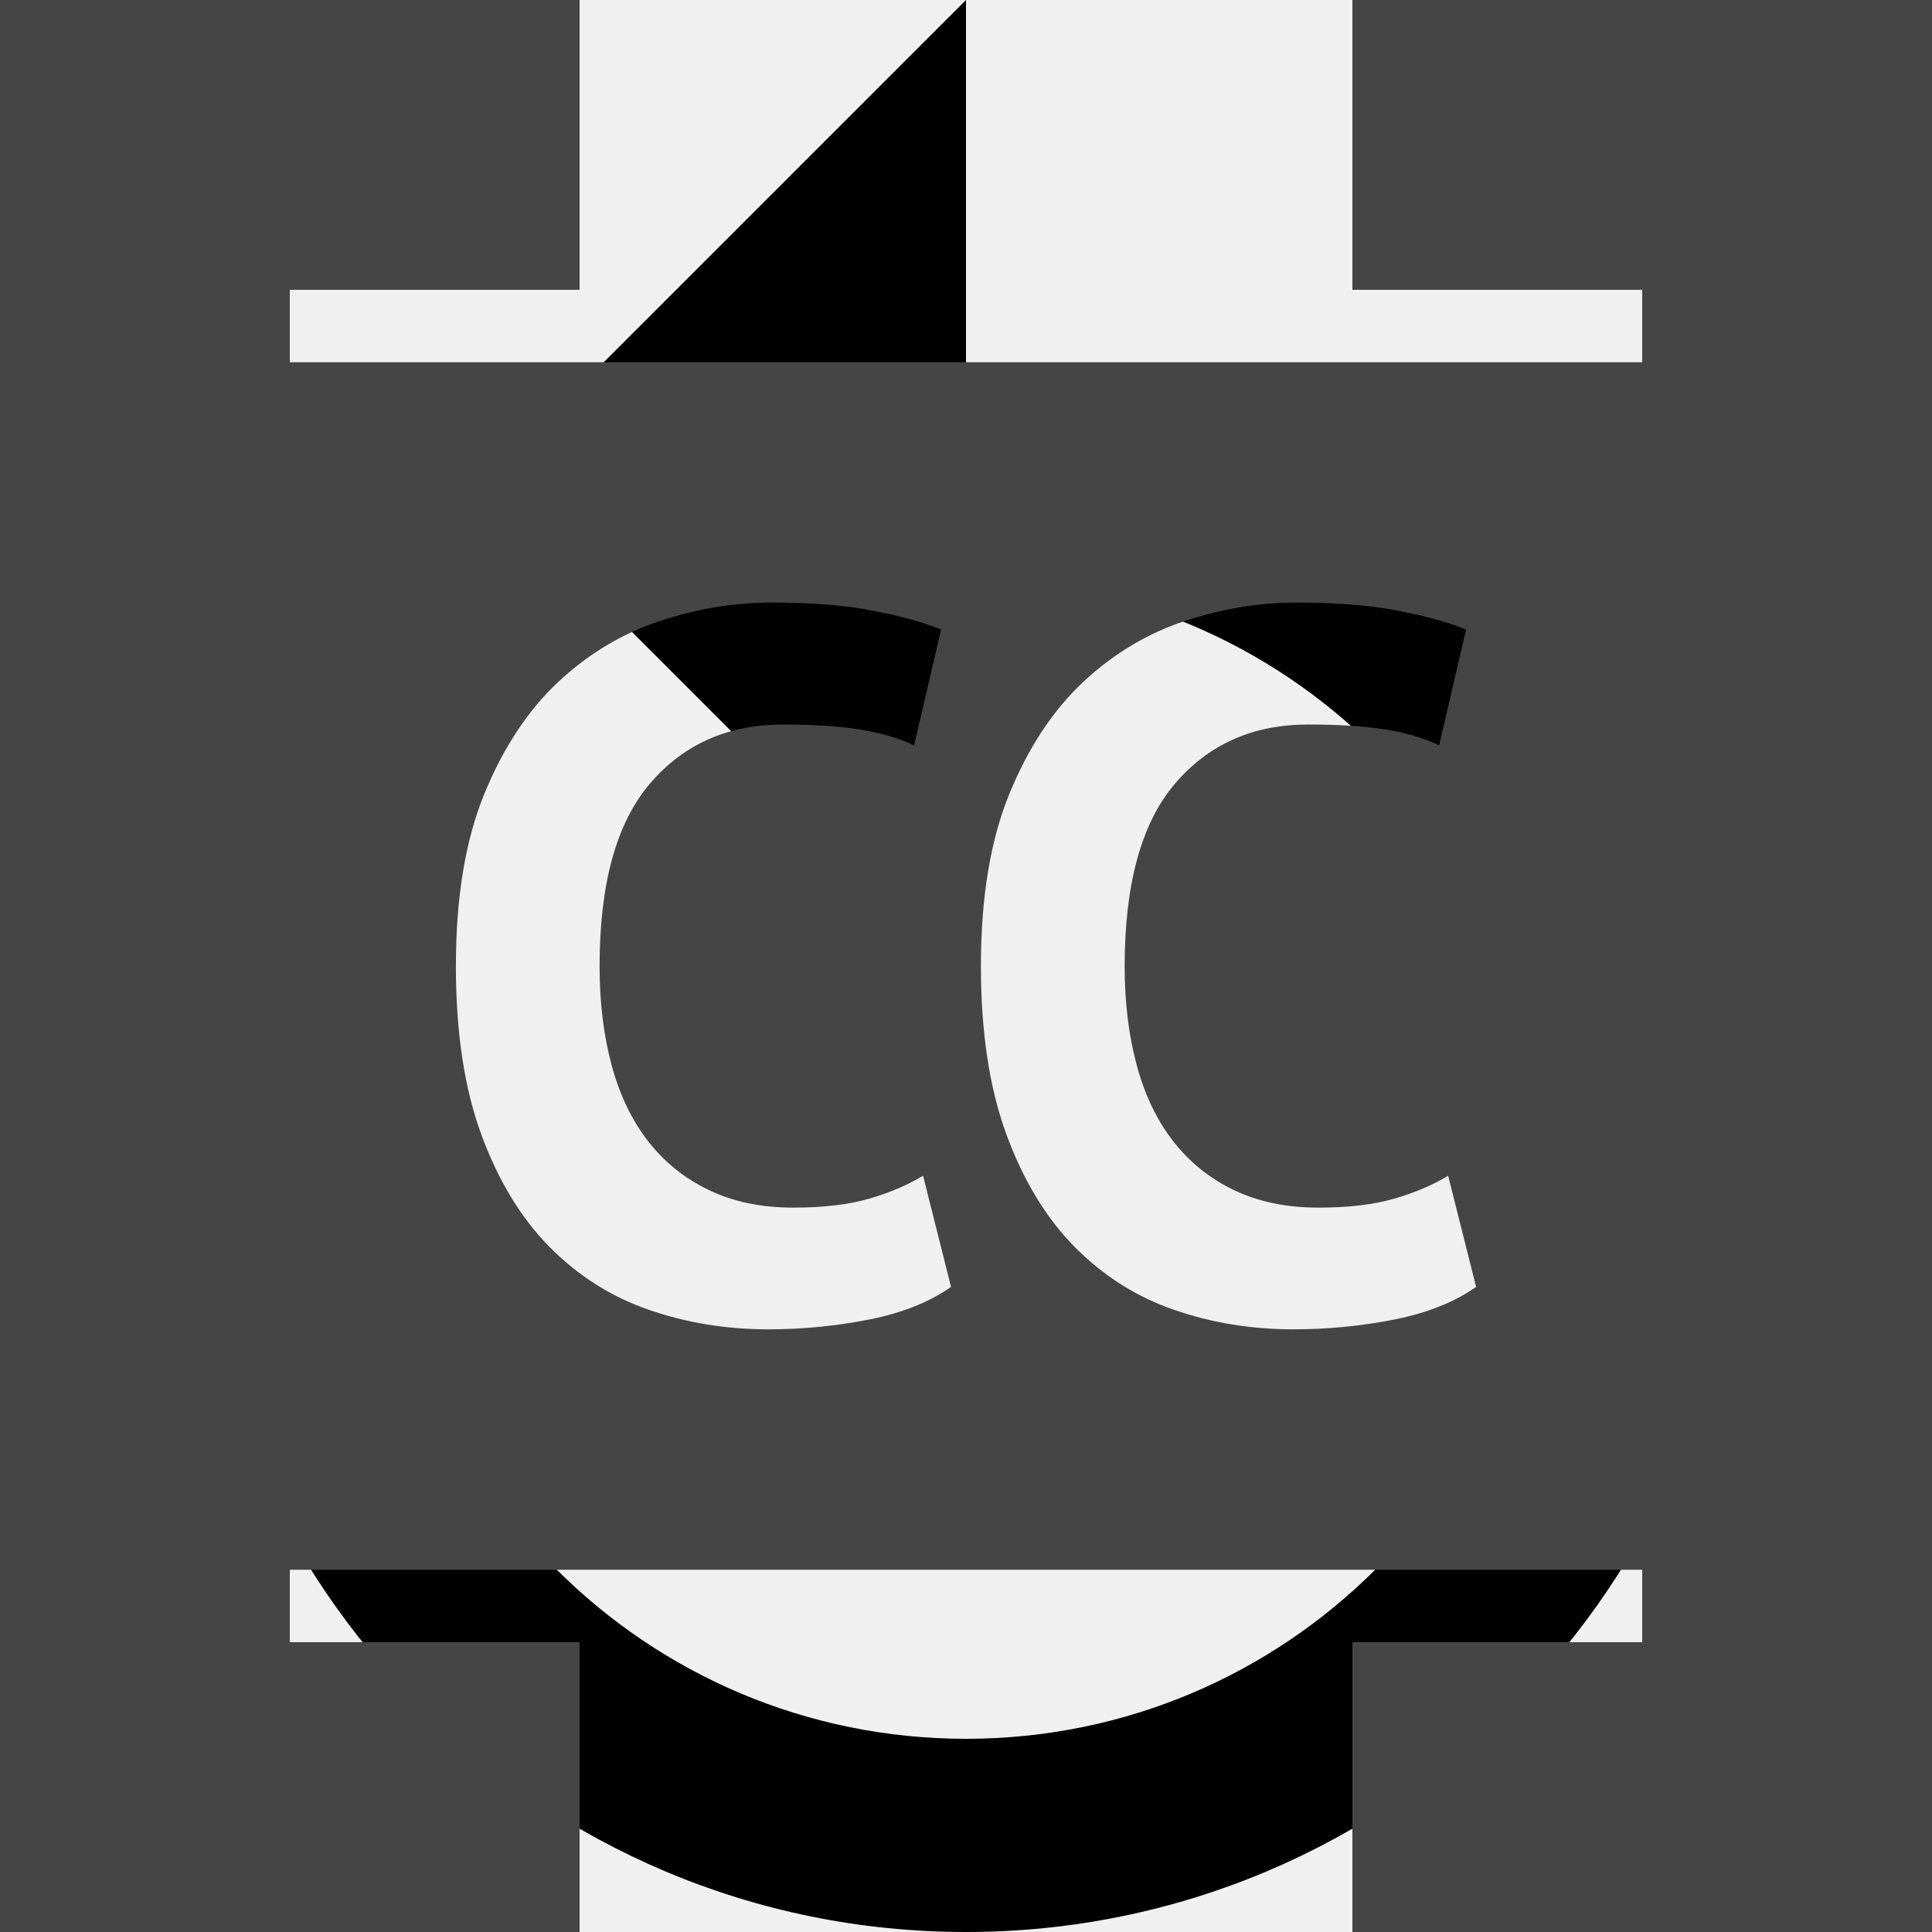
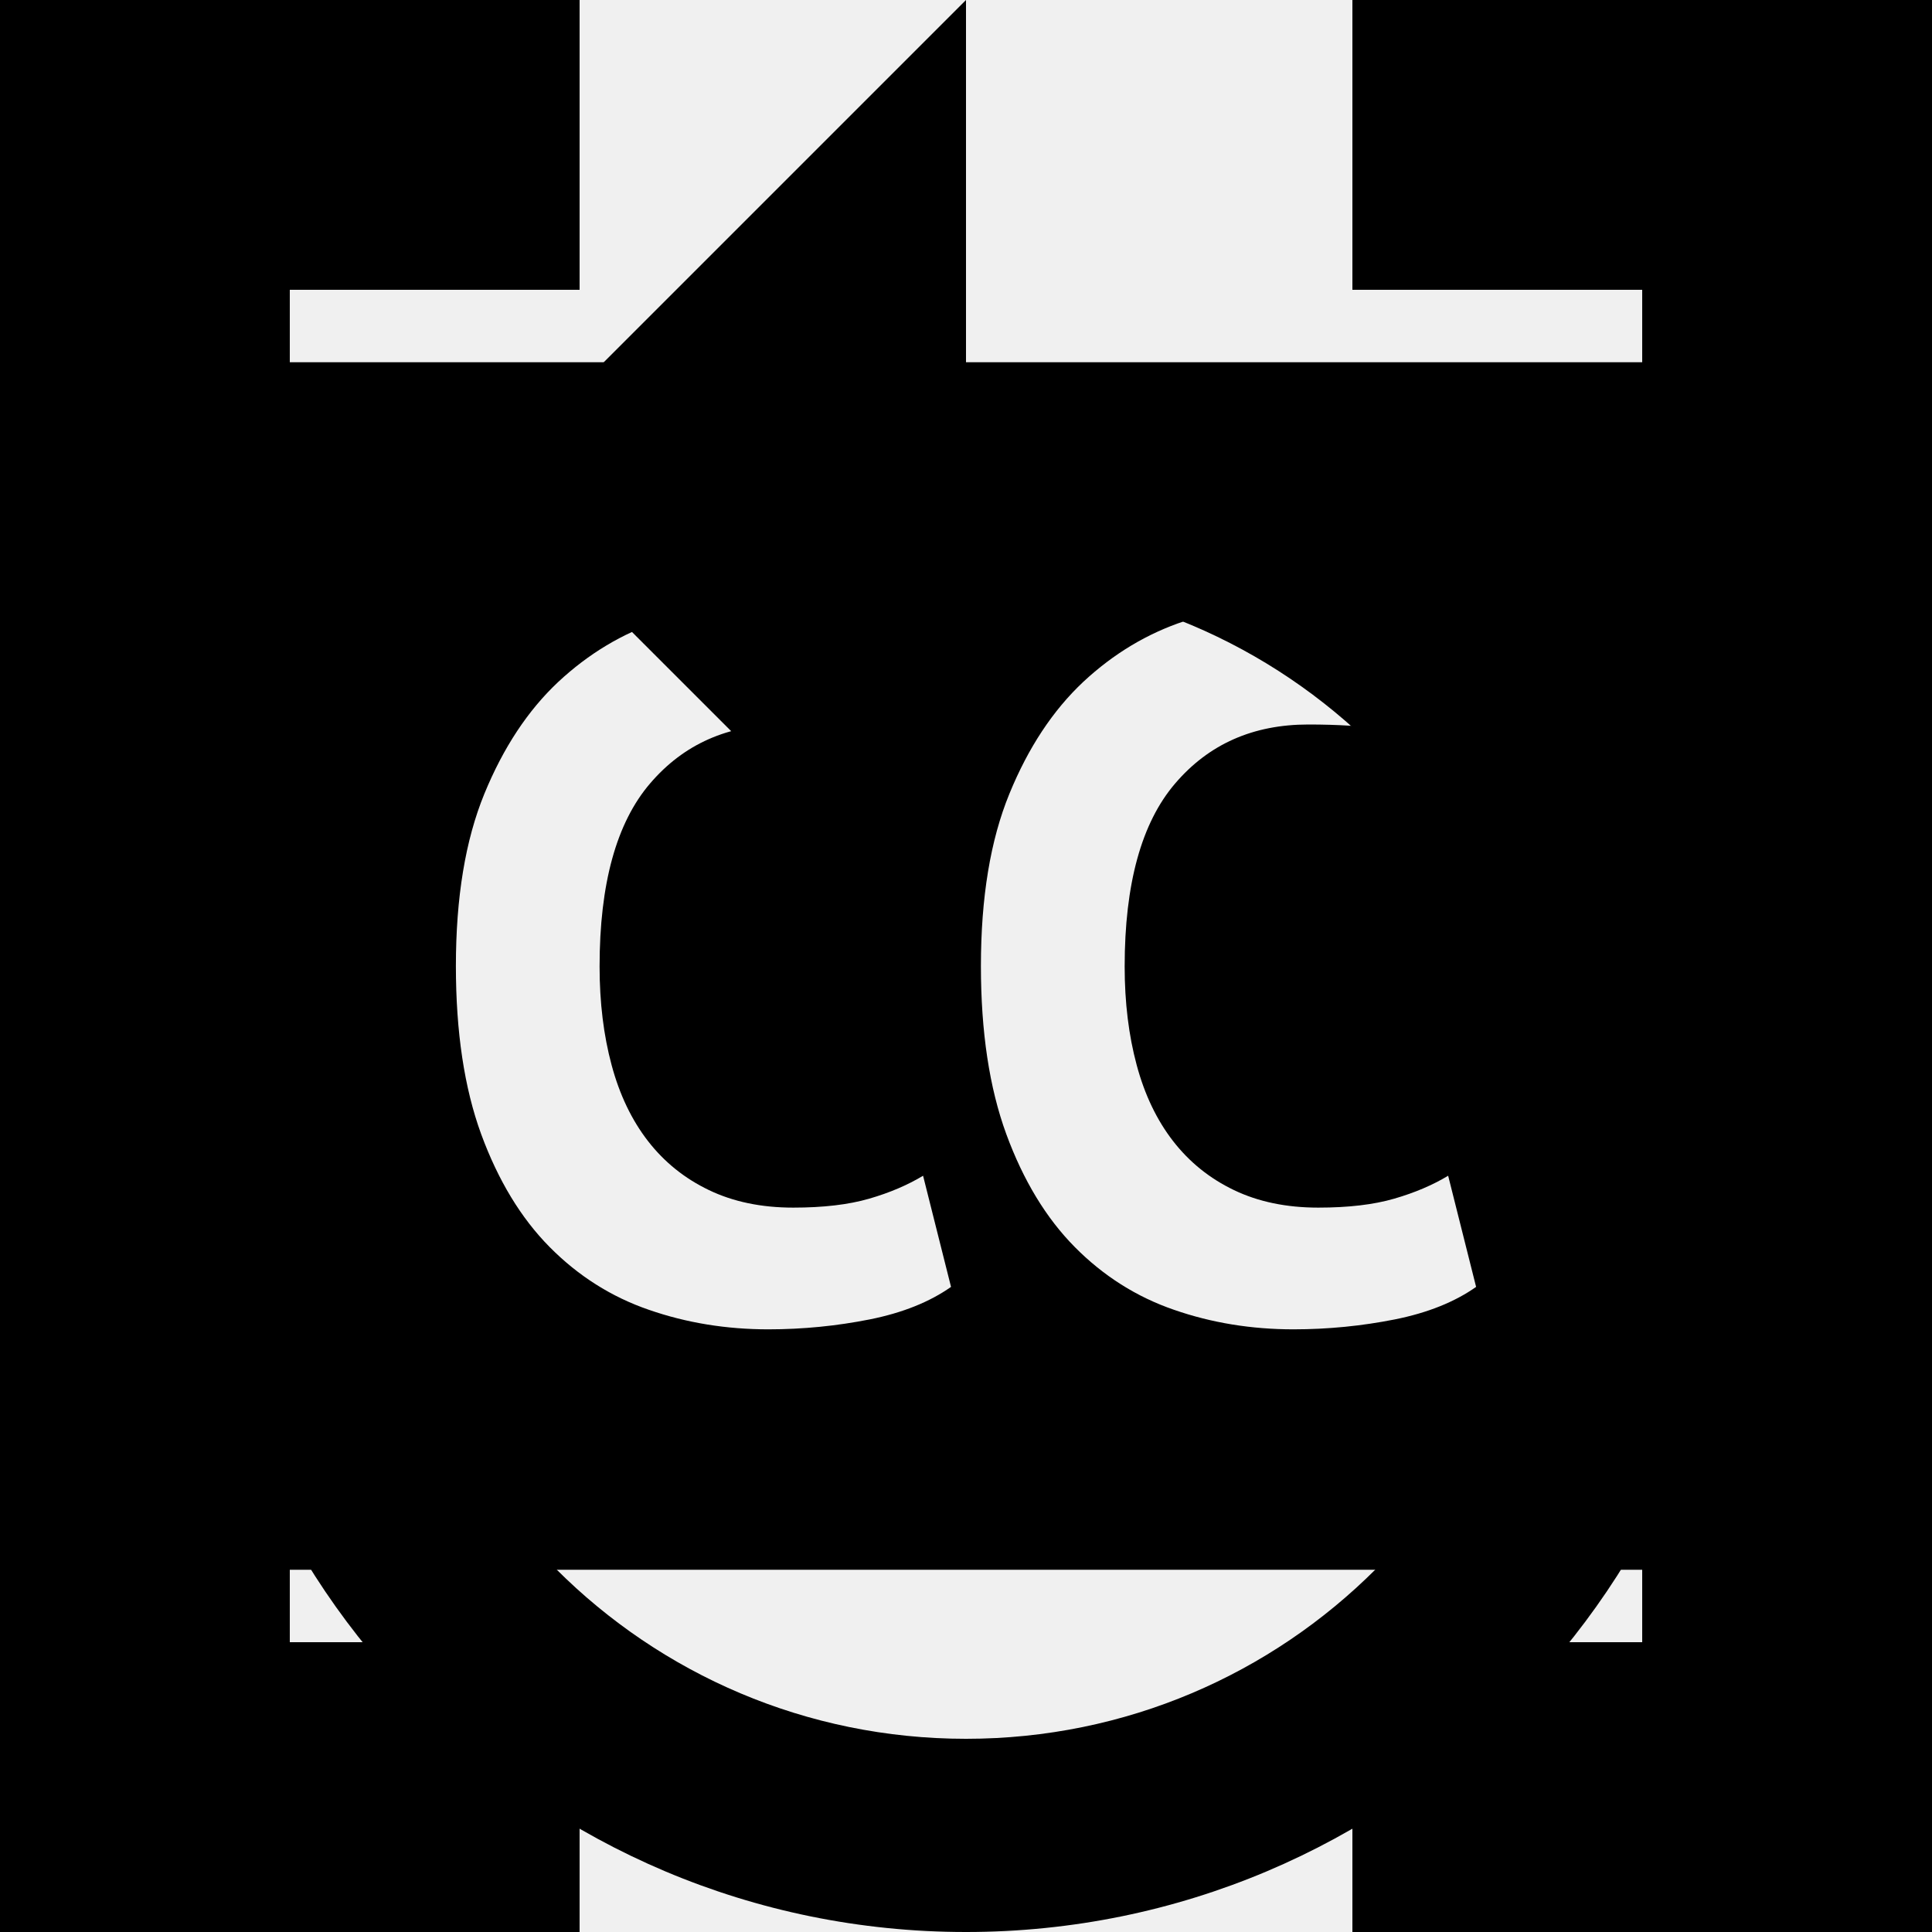
<svg xmlns="http://www.w3.org/2000/svg">
  <symbol viewBox="0 0 17.5 14.663" id="icon-twitter">
    <path fill="#FFFFFF" d="M11.283,0.153c1.736-0.484,3.074,0.264,3.685,1.15 c0.694-0.225,1.372-0.47,2.072-0.69c-0.004,0.841-0.538,1.478-0.883,1.728C16.861,2.506,17.5,1.86,17.5,1.86 c-0.175,0.977-1.035,1.746-1.611,1.977C15.65,10.429,12.617,14.793,5.507,14.66c-0.538,0,0.077,0-0.46,0 c-0.422,0-4.29-0.45-5.047-1.843c2.341,0.192,4.011-0.412,4.835-1.15c-0.989-0.293-2.761-0.464-3.07-2.881 c0.362,0.105,0.583,0.223,1.228,0.117C1.757,8.067,0.385,7.366,0.461,5.218c0.294,0.319,1.1,0.523,1.381,0.461 c-0.725-0.235-2.03-3.281-0.921-4.836C2.794,2.655,4.769,4.364,8.29,4.528C8.506,2.288,9.461,0.788,11.283,0.153z" />
  </symbol>
  <symbol viewBox="0 0 8.672 18.944" id="icon-facebook">
    <path fill="#FFFFFF" d="M6.275,3.356c0.799,0,1.599,0,2.398,0c0-1.119,0-2.237,0-3.356c-0.959,0-1.92,0-2.878,0C2.656,0.181,1.54,2.387,1.948,6.114 H0v3.518h1.959c0,3.104,0,6.208,0,9.312c1.279,0,2.559,0,3.837,0c0-3.104,0-6.208,0-9.312h2.857V6.114H5.787 C5.765,5.069,5.75,3.709,6.275,3.356z" />
  </symbol>
  <symbol viewBox="0 0 19.979 14.015" id="icon-youtube">
    <path fill="#FFFFFF" d="M17.145,0H2.835C1.275,0,0,1.275,0,2.835v8.345c0,1.56,1.275,2.835,2.835,2.835h14.31c1.56,0,2.835-1.275,2.835-2.835V2.835 C19.979,1.275,18.704,0,17.145,0z M7.036,10.392V3.623l6.769,3.384L7.036,10.392z" />
  </symbol>
  <symbol viewBox="0 0 27 35" id="icon-academy">
    <path d="M13.6 0H13.5L0 1.4V26.1L13.5 34.1L26.9 26.1V1.4L13.6 0ZM25 12.1L13.5 5.3V5.2H13.4L13.3 5.1V5.2L1.9 12.1V3.1L13.4 1.9L25 3.1V12.1ZM13.4 6.8L24.9 13.5L20.4 16.1L13.3 11.9V13.3L19.2 16.8L18.3 17.3L13.3 14.3V15.7L17.1 18L16.3 18.5L13.3 16.7V18.1L15.2 19.2L13.4 20.3L2 13.6L13.4 6.8ZM1.9 15.1L13.3 21.9V22.9L5.4 18.2V19.6L13.4 24.4V25.5L5.4 20.8V22.2L13.4 27L21.5 22.1V16.9L24.9 14.9V24.9L13.4 31.8L1.9 25V15.1Z" />
  </symbol>
  <symbol fill="#81B3D2" width="22.928px" height="21.982px" viewBox="0 0 22.928 21.982" id="icon-menu">
    <rect width="22.928" height="3.964" />
    <rect y="9.009" width="22.928" height="3.964" />
    <rect y="18.018" width="22.928" height="3.964" />
  </symbol>
  <symbol viewBox="0 0 186.643 96.425" id="logo-frame">
    <path fill="#81B3D3" d="M186.643,0H0l80.486,90.474c7.061,7.936,18.61,7.936,25.67,0L186.643,0z" />
  </symbol>
  <symbol viewBox="0 0 186.643 96.425" id="logo-sedona">
    <polygon fill="#23A9E1" points="43.242,0.721 92.765,59.071 142.089,1.074    " />
    <path fill="#491213" d="M93.104,0.016h-50.92v22.463l50.581,61.522l0.339-0.424l50.748-60.394V0.016H93.104z M93.104,57.068 l-0.339,0.409L45.892,1.793h47.211h47.208L93.104,57.068z" />
    <path fill="#491213" d="M92.765,57.477l0.339-0.409L120.68,24.78c-6.913,0.949-11.864,6.077-18.604,4.956 c-3.396-0.564-3.498-2.514-4.469-4.456c-0.746-1.493-1.937-1.303-3.487-1.91c-1.442-0.565-2.277-1.738-5.162-1.061 c-2.528,0.593-2.807,4.518-5.952,4.293c-1.689-0.121-1.811-2.497-4.244-5.539c-6.302-7.571-12.158-6.523-16.247,0.475 L92.765,57.477z" />
    <polygon fill="#23A9E1" points="88.745,70.916 92.765,64.416 96.769,70.916 92.765,77.43    " />
    <path fill="#FFFFFF" d="M65.464,32.265c0.513,0.618,0.891,1.284,0.806,2.116c-0.059,0.579-0.936,1.55-0.27,1.846 c0.747-0.945,1.495-1.889,2.242-2.834c-0.602-0.151-5.365-5.848-5.442-6.472c-1.053,0.578-2.106,1.156-3.159,1.734 c0.164,0.661,1.294,0.005,1.854,0.046c0.828,0.06,1.425,0.56,1.953,1.152c-1.728,1.449-5.931,5.017-6.374,5.09 c-0.226,0.036-1.088-0.601-1.101-0.056c-0.006,0.262,0.852,1.014,1.015,1.21c0.743,0.884,1.485,1.769,2.229,2.653 c0.619-0.282-0.11-0.732,0.205-1.243C59.654,37.133,64.323,33.24,65.464,32.265L65.464,32.265z" />
    <path fill="#FFFFFF" d="M60.191,25.285c0.443-0.095,0.624,0.434,0.958-0.056c-0.816-0.973-1.633-1.945-2.449-2.917 c-0.371-0.442-0.84-0.916-0.706,0.018c0.089,0.63-6.113,5.664-6.493,5.82c-0.479,0.197-0.758-0.417-1.109,0.097 c0.731,0.869,1.461,1.739,2.193,2.608c0.246,0.292,0.477,0.612,0.747,0.882c0.339,0.339,0.208-0.672,0.224-0.585 c-0.091-0.513,0.527-0.948,0.855-1.228C55.956,28.563,59.809,25.336,60.191,25.285z" />
    <path fill="#FFFFFF" d="M51.42,24.368c-1.767,0.523-3.65-0.164-4.207-2.042c-0.543-1.835,0.614-3.757,2.071-4.801 c1.439-1.032,3.589-0.97,4.373,0.838c0.346,0.799,0.158,1.706-0.094,2.502c-0.16,0.506-0.597,1,0.056,1.289 c0.86-1.096,1.721-2.19,2.581-3.286c-1.055-0.633-1.518-1.683-2.3-2.595c-0.882-1.071-2.064-2.079-3.482-2.284 c-2.87-0.406-5.574,2.556-5.795,5.245c-0.136,1.457,0.374,2.848,1.246,4.001c0.75,0.994,1.868,1.623,2.435,2.754 c0.262,0.095,2.705-1.033,3.286-1.255C51.538,24.623,51.501,24.459,51.42,24.368C50.659,24.594,51.42,24.368,51.42,24.368z" />
    <path fill="#FFFFFF" d="M90.72,60.777c-1.15-0.768-4.025-4.689-4.573-5.341c-0.108-0.13-0.219-0.261-0.329-0.392 c-0.011-0.014-0.284,0.225-0.246,0.191c-0.173,0.145,0.134,0.573-0.052,0.864c-0.793,1.241-5.758,4.983-6.016,5.163 c-0.556,0.384-1.164-0.159-1.489,0.316c0.719,0.854,2.78,3.543,3.019,3.582c0.479,0.078,0.148-0.815,0.211-1 c0.123-0.369,2.633-2.445,3.549-3.211c0.336-0.281,0.688,0.426,0.888,0.723c0.327,0.484,0.474,1,0.298,1.568 c-0.116,0.37-0.717,0.92-0.25,1.174c0.619-0.723,2.361-2.754,2.613-3.049c0.252-0.293-0.566-0.037-0.469-0.087 c-0.37,0.191-0.718,0.235-1.063-0.028c-0.096-0.071-1.089-1.082-0.99-1.166c0.431-0.361,0.959-0.963,1.517-1.1 c0.862-0.213,1.582,1.516,1.709,2.129c0.121,0.578,0.104,1.186-0.076,1.75c-0.124,0.387-0.487,0.696,0.018,0.93 c0.712-0.974,1.422-1.946,2.131-2.92C90.974,60.88,90.842,60.848,90.72,60.777C90.593,60.692,90.859,60.847,90.72,60.777z" />
    <path fill="#FFFFFF" d="M80.496,56.646c2.205-1.855,2.482-5.053,0.769-7.339c-1.867-2.489-5.371-3.096-7.804-1.052 c-2.204,1.854-2.489,5.047-0.758,7.325C74.694,58.201,77.902,58.498,80.496,56.646C81.652,55.671,80.397,56.716,80.496,56.646z M80.031,51.893c-0.647,1.51-2.201,3.063-3.732,3.667c-1.818,0.715-3.1-0.827-2.36-2.553c0.65-1.516,2.203-3.057,3.737-3.666 C79.528,48.606,80.742,50.187,80.031,51.893C79.65,52.783,80.102,51.724,80.031,51.893z" />
    <path fill="#FFFFFF" d="M74.052,42.037c0.475,0.06,0.926,0.55,1.269,0.042c-0.742-0.879-1.484-1.758-2.228-2.637 c-0.595,0.269,0.047,0.549-0.194,0.971c-0.244,0.427-2.56,0.781-3.176,0.89c0.224-0.644,0.895-2.615,1.157-2.835 c0.544-0.445,0.883,0.432,1.283-0.141c-0.915-1.084-1.829-2.169-2.743-3.253c-0.31-0.366-0.559-1.028-0.98-0.68 c0.038-0.031,0.006,1.472-0.089,1.733c-0.086,0.236-0.936,3.638-1.926,4.47c-0.493,0.414-2.237,1.934-2.702,2.097 c-0.541,0.189-0.825-0.598-1.22-0.038c0.83,0.986,1.661,1.971,2.491,2.957c0.125,0.148,0.602,0.863,0.767,0.893 c0.521,0.094,0.06-0.893,0.113-1.086c0.151-0.431,2.5-2.719,3.497-2.859C70.832,42.356,72.571,41.859,74.052,42.037 C74.391,42.079,73.7,41.994,74.052,42.037z" />
    <path fill="#DC6243" d="M67.792,22.874c-4.043-0.167-2.351-3.954,0.395-4.808c2.611-0.813,8.089,1.717,9.843,3.398 c-2.783,0.855-6.386,0.732-9.447,0.874C68.357,19.218,67.625,20.306,67.792,22.874L67.792,22.874z" />
    <path fill="#DC6243" d="M68.807,27.724c-2.04-1.579-1.396-5.266,1.763-4.146C74.575,25.662,69.714,26.817,68.807,27.724 C68.807,27.724,68.849,27.682,68.807,27.724z" />
    <path fill="#DC6243" d="M77.295,35.423c-8.62-0.071-2.792-13.322,0.141-12.521C80.809,23.975,80.431,35.524,77.295,35.423 L77.295,35.423z" />
    <path fill="#DC6243" d="M83.401,31.094c-0.84,2.501-2.361,2.968-2.192-0.07c0.194-3.503,2.479-2.662,4.93-4.004 c2.04-1.119,3.139-5.214,6.641-2.765c1.562,1.093,3.352,0.179,3.851,1.833c-0.025-0.084-4.545,10.308-2.031,10.308 c-4.961,0-2.773-5.922-0.874-9.899c-1.847,0.885-4.842,6.688-2.382,7.643c-1.281,1.686-5.194,3.945-7.234,2.298 C82.558,35.189,83.418,33.113,83.401,31.094L83.401,31.094z" />
    <path fill="#DC6243" d="M87.505,40.697c-3.489,1.046-8.122-1.207-2.51-2.34C88.478,37.653,92.182,39.135,87.505,40.697 C87.646,40.655,87.377,40.74,87.505,40.697z" />
    <path fill="#DC6243" d="M91.875,40.556c-0.736-1.658,0.562-3.635,2.68-2.199C96.402,39.609,93.704,41.463,91.875,40.556 L91.875,40.556z" />
    <path fill="#DC6243" d="M88.929,45.224c-2.411-0.747-10.537-0.561-5.218-2.764C85.351,41.781,93.865,42.558,88.929,45.224 L88.929,45.224z" />
    <path fill="#DC6243" d="M92.144,44.871c-0.007-0.96-0.512-2.679,1.354-1.946C95.733,43.804,92.144,45.576,92.144,44.871 C92.144,44.871,92.144,44.702,92.144,44.871z" />
    <path fill="#DC6243" d="M99.363,48.538c-1.437-1.227-2.891-1.295-4.229,0c-1.795-3.293-8.318-2.19-11.366-2.651 C85.406,49.916,98.632,50.667,99.363,48.538L99.363,48.538z" />
    <path fill="#DC6243" d="M97.46,50.962c-3.151-0.146-6.671-0.563-9.646,0.084c1.86,0.466,6.396,1.795,2.172,2.918 c1.515,2.168,3.973,2.029,5.584,0.127c-0.655-0.322-1.01-0.719-1.552-1.057C95.69,52.731,97.252,51.767,97.46,50.962 L97.46,50.962z" />
    <path fill="#DC6243" d="M101.056,47.085c-5.288-3.112-3.95-5.427,0.354-7.586c2.254-1.131,7.324-5.208,9.447-3.85 C107.589,39.461,104.322,43.273,101.056,47.085L101.056,47.085z" />
    <path fill="#F49774" d="M97.291,39.809c-4.479-4.601,6.689-4.178,8.487-5.796c1.311,0.437,10.768-8.283,13.071-7.741 c-1.655,1.941-5.22,8.136-7.775,8.136c-1.964,0-3.95-0.292-5.472,1.107C103.378,37.563,99.694,38.605,97.291,39.809 L97.291,39.809z" />
    <path fill="#F4B1A4" d="M98.758,34.183c-2.453,1.319-4.772-3.907-0.537-3.398c2.813,0.338,5.662-0.237,8.348,0.226 C104.642,33.302,101.863,34.564,98.758,34.183L98.758,34.183z" />
    <path fill="#FFFFFF" d="M111.39,52.466c0.191,0.648,0.299,1.332,0.215,2.009c-0.107,0.873-0.979,2.925-2.173,2.34 c-1.169-0.573-2.194-1.728-3.188-2.552c0.802-0.936,1.507-1.749,2.854-1.295c0.37,0.123,0.688-0.036,0.299-0.262 c-0.405-0.234-3.114-1.965-3.261-1.799c-0.271,0.311,0.528,0.868,0.221,1.473c-0.229,0.447-0.61,0.834-0.932,1.219 c-0.72-0.607-1.923-1.253-1.057-2.256c0.542-0.66,1.25-1.172,2.098-1.342c0.565-0.114,1.841,0.389,2.006-0.224 c-1.087-0.522-2.172-1.044-3.258-1.565c0.177,0.799-3.349,4.525-4.131,5.464c-0.113,0.137-0.658,0.609-0.664,0.797 c-0.009,0.429,0.622,0.097,0.657,0.084c0.486-0.18,6.816,5.109,6.973,5.471c0.1,0.281-0.221,0.574-0.029,0.732 c-0.011-0.01,0.228,0.216,0.253,0.184c0.391-0.468,4.522-5.975,5.374-6.217c-0.794-1.215-1.588-2.43-2.368-3.652 C110.689,51.333,111.26,52.024,111.39,52.466z" />
    <path fill="#FFFFFF" d="M105.229,59.169c-2.077-1.34-5.596,1.279-6.125,1.531c-1.039,0.492-1.789-0.543-1.251-1.502 c0.469-0.83,1.393-1.234,2.31-1.289c0.277-0.017,1.35,0.198,1.459,0.026c0.13-0.202,0.228-0.22,0.042-0.345 c-0.856-0.579-1.712-1.156-2.567-1.734c-0.176,1.055-1.385,1.727-2.076,2.441c-0.823,0.854-1.52,1.93-1.52,3.156 c0,1.135,0.679,2.142,1.677,2.66c1.136,0.592,2.317,0.116,3.324-0.511c0.627-0.392,1.254-0.856,1.924-1.171 c0.996-0.467,2.304-0.062,1.953,1.27c-0.282,1.073-1.351,2.061-2.405,2.34c-0.616,0.164-1.27,0.109-1.872-0.09 c-0.432-0.142-0.993-0.734-1.23-0.111c1.161,0.846,2.321,1.691,3.482,2.537c0.103-0.76,0.522-1.09,1.086-1.564 c0.735-0.645,1.438-1.32,1.994-2.13C106.593,62.99,106.972,60.621,105.229,59.169z" />
    <path fill="#FFFFFF" d="M105.229,59.169C106.154,59.767,104.638,58.675,105.229,59.169L105.229,59.169z" />
    <path fill="#FFFFFF" d="M134.462,21.855C134.455,21.859,134.455,21.859,134.462,21.855L134.462,21.855z" />
    <path fill="#FFFFFF" d="M141.92,19.645c-0.729,0.729-8.42-2.341-8.982-2.764c-0.29-0.116-0.3-1.321-0.705-0.833 c-0.404,0.488-0.81,0.976-1.216,1.463c-0.418,0.505-0.837,1.009-1.256,1.513c-0.26,0.314-0.537,0.458-0.038,0.72 c0.837-0.419,5.417,7.346,5.008,8.461c-0.725,0.376-6.915-5.057-7.081-5.415c-0.052-0.146,0.273-1.021-0.211-0.945 c-0.229,0.036-0.743,0.896-0.889,1.072c-0.297,0.357-0.592,0.715-0.889,1.072c0.332,0.485,0.517-0.021,0.959,0.042 c0.383,0.077,1.844,1.331,2.241,1.664c-0.725,0.027-2.685,0.131-2.934,0.113c-0.903,0.112-0.422-0.663-1.015-0.931 c-0.759,0.922-1.52,1.843-2.277,2.764c-0.441,0.536-0.885,1.072-1.326,1.607c-0.054,0.065-0.047,0.032,0.05,0.112 c0.33,0.273,0.104,0.168,0.568,0.006c0.506-0.177,6.559,4.931,6.776,5.19c0.377,0.45-0.154,0.975,0.411,1.221 c0.6-0.728,1.198-1.457,1.798-2.184c0.091-0.11,0.141-0.1,0.021-0.198c-0.427-0.353-0.476,0.212-1.002,0.154 c-0.533-0.089-4.395-3.369-5.895-4.61c1.822-0.068,7.291-0.271,8.199-0.304c0.3-0.011,1.139,0.896,1.068,1.216 c-0.081,0.378-0.463,0.558,0.054,0.794c0.479-0.575,0.985-1.149,1.456-1.734l0,0l0.227-0.282 c0.076-0.052,0.146-0.145,0.21-0.265l0.168-0.211c0.425-0.485,1.8-2.006,1.635-2.15c-0.461-0.4-0.685,0.466-1.298-0.054 c-0.348-0.249-1.223-1.788-1.443-2.162c-0.264-0.449,0.608-0.897,0.964-1.119c0.776-0.482,3.247-1.183,3.482,0.348 c0.04,0.258-0.271,0.55-0.084,0.704c0.044,0.037,0.204,0.242,0.27,0.163c0.163-0.197,2.361-2.843,3.3-3.969 C142.146,19.832,142.037,19.69,141.92,19.645z M134.546,21.801C134.623,21.752,134.699,21.703,134.546,21.801 c-0.051,0.032-0.074,0.047-0.084,0.054c0.014-0.008,0.047-0.03,0.082-0.052c-0.345,0.22-0.668,0.473-0.958,0.761 c-0.521-0.897-1.044-1.795-1.564-2.693c1.177,0.491,2.352,0.985,3.524,1.481C135.192,21.45,134.855,21.605,134.546,21.801z" />
    <path fill="#FFFFFF" d="M124.801,33.012c-2.375-1.979-5.63-1.404-7.586,0.832c-1.903,2.312-1.712,5.663,0.605,7.615 c2.339,1.926,5.67,1.438,7.572-0.846C127.29,38.31,127.16,34.945,124.801,33.012z M124.52,39.626 c-0.019,0.02-0.025,0.027-0.026,0.027c-1.232,1.292-3.358,0.096-4.505-0.731c-1.146-0.829-3.111-2.57-1.856-4.104 c1.056-1.287,3.124-0.231,4.191,0.482c1.2,0.803,3.412,2.596,2.276,4.216C124.674,39.426,124.726,39.368,124.52,39.626z" />
    <path fill="#FFFFFF" d="M124.801,33.012C125.972,33.971,124.548,32.801,124.801,33.012L124.801,33.012z" />
    <path fill="#FFFFFF" d="M124.492,39.653c0.009-0.01,0.018-0.018,0.026-0.027c0.029-0.037,0.056-0.073,0.08-0.11 C124.549,39.577,124.488,39.653,124.492,39.653z" />
    <path fill="#FFFFFF" d="M118.209,42.136c0.112,0.094,0.273,0.224-0.063-0.057c-2.835-2.127-6.194-1.504-8.402,1.157 c-0.988,1.189-1.976,2.378-2.961,3.567c0.351,0.512,0.763-0.118,1.273,0.176c0.436,0.25,6.244,5.101,6.339,5.366 c0.164,0.458-0.255,0.548,0.144,0.875c0.172,0.143,4.536-5.245,4.935-6.191C120.164,45.274,119.614,43.351,118.209,42.136z M116.891,48.89c-0.24,0.296-0.044,0.054-0.665,0.65c-0.306,0.293-6.438-4.675-6.192-4.944c0.835-0.918,2.567-1.556,3.577-1.297 C115.801,43.859,118.824,46.559,116.891,48.89z" />
  </symbol>
  <symbol viewBox="0 0 186.643 96.425" id="logo-bridge">
    <path fill="#491213" d="M124.567,20.258c-0.035-0.039-3.714-3.86-9.46-7.639c-5.281-3.474-13.444-7.624-22.346-7.667 C83.84,4.903,75.79,9.039,70.605,12.518c-5.632,3.78-9.18,7.61-9.215,7.648l-0.706-0.649c0.036-0.04,3.661-3.954,9.387-7.796 c5.298-3.554,13.54-7.774,22.696-7.729c9.144,0.044,17.493,4.287,22.888,7.837c5.832,3.839,9.57,7.727,9.606,7.766 L124.567,20.258z" />
    <rect x="48.363" y="1.2" fill="#491213" width="0.783" height="6.627" />
    <rect x="54.116" y="0.933" fill="#491213" width="0.783" height="12.634" />
    <rect x="60.363" y="1.017" fill="#491213" width="0.784" height="18.43" />
    <rect x="66.779" y="0.933" fill="#491213" width="0.783" height="13.495" />
    <rect x="73.42" y="0.819" fill="#491213" width="0.784" height="9.18" />
    <rect x="80.33" y="1.074" fill="#491213" width="0.782" height="5.683" />
    <rect x="86.676" y="0.918" fill="#491213" width="0.783" height="4.104" />
    <rect x="56.928" y="7.699" transform="matrix(-0.4571 -0.8894 0.8894 -0.4571 86.0255 68.6893)" fill="#491213" width="14.095" height="0.784" />
    <rect x="65.248" y="5.536" transform="matrix(-0.6306 -0.7761 0.7761 -0.6306 110.4178 64.4075)" fill="#491213" width="10.575" height="0.783" />
    <rect x="72.811" y="4.074" transform="matrix(-0.7484 -0.6633 0.6633 -0.7484 131.3064 58.7461)" fill="#491213" width="7.972" height="0.783" />
    <rect x="80.394" y="2.974" transform="matrix(-0.8984 -0.4393 0.4393 -0.8984 157.8131 43.247)" fill="#491213" width="7.032" height="0.783" />
    <rect x="86.769" y="2.738" transform="matrix(-0.9076 -0.4199 0.4199 -0.9076 170.1622 43.7135)" fill="#491213" width="6.246" height="0.783" />
    <rect x="136.324" y="1.257" fill="#491213" width="0.783" height="5.781" />
    <rect x="130.571" y="0.721" fill="#491213" width="0.784" height="12.973" />
    <rect x="124.325" y="1.257" fill="#491213" width="0.782" height="18.458" />
    <rect x="117.909" y="1.031" fill="#491213" width="0.782" height="13.241" />
    <rect x="111.268" y="0.989" fill="#491213" width="0.783" height="9.011" />
    <rect x="104.358" y="0.679" fill="#491213" width="0.783" height="6.078" />
    <rect x="97.883" y="1.172" fill="#491213" width="1.015" height="3.85" />
    <rect x="121.129" y="1.052" transform="matrix(-0.8889 -0.4582 0.4582 -0.8889 225.8566 70.8436)" fill="#491213" width="0.782" height="13.956" />
    <rect x="114.566" y="0.643" transform="matrix(-0.7732 -0.6342 0.6342 -0.7732 200.1183 83.3156)" fill="#491213" width="0.783" height="10.461" />
    <rect x="108.268" y="0.475" transform="matrix(-0.6634 -0.7482 0.7482 -0.6634 177.4106 88.722)" fill="#491213" width="0.783" height="7.97" />
    <rect x="101.169" y="-0.154" transform="matrix(-0.4385 -0.8987 0.8987 -0.4385 143.0711 96.1146)" fill="#491213" width="0.784" height="7.032" />
    <rect x="95.196" y="0.013" transform="matrix(-0.4191 -0.908 0.908 -0.4191 132.7973 91.2395)" fill="#491213" width="0.783" height="6.246" />
    <rect x="92.167" y="1.426" fill="#491213" width="0.938" height="3.313" />
  </symbol>
  <symbol viewBox="0 0 186.643 96.425" id="logo-clouds">
    <path fill="#FFFFFF" d="M122.023,17.332c-5.062,0.028-10.124,0.056-15.187,0.084C112.837,10.485,115.533,11.226,122.023,17.332L122.023,17.332z" />
    <path fill="#FFFFFF" d="M80.849,22.69c8.895,0,17.786,0,26.68,0c-1.985-1.233-6.708-7.059-9.308-4.893 c-0.212,0.178-7.505-8.848-12.296-4.499c-4.179,3.799-6.12-0.498-10.857,2.511C69.669,19.379,78.188,21.484,80.849,22.69 L80.849,22.69z" />
  </symbol>
  <symbol viewBox="0 0 23 21" id="icon-like">
    <path d="M12.964 3.78L12.336 6.825L11.709 9.45H14.323H20.805V11.55C20.805 11.55 20.805 11.55 20.805 11.655L17.773 18.9H8.364V8.4L12.964 3.78ZM2.091 10.5V18.9V10.5ZM13.8 0L6.9 6.93C6.482 7.245 6.273 7.77 6.273 8.4V18.9C6.273 20.055 7.214 21 8.364 21H17.773C18.609 21 19.341 20.475 19.654 19.74L22.791 12.285C22.895 12.075 22.895 11.76 22.895 11.55V9.45H23C23 8.295 22.059 7.35 20.909 7.35H14.323L15.368 2.52V2.205C15.368 1.785 15.159 1.365 14.95 1.05L13.8 0ZM4.182 8.4H0V21H4.182V8.4Z" />
  </symbol>
  <svg viewBox="0 0 16 20" id="icon-repeat">
    <path d="M8,4V0L3,5l5,5V6c3.315,0,6,2.686,6,6s-2.685,6-6,6s-6-2.686-6-6H0c0,4.42,3.58,8,8,8s8-3.58,8-8S12.42,4,8,4z" />
  </svg>
  <svg viewBox="0 0 32 20" id="icon-cc">
-     <path fill="#454545" d="M29,0H3C1.35,0,0,1.35,0,3v14c0,1.65,1.35,3,3,3h26c1.65,0,3-1.35,3-3V3C32,1.35,30.65,0,29,0z M14.403,15.854c-0.545,0.108-1.104,0.164-1.678,0.164c-0.694,0-1.354-0.107-1.976-0.323c-0.623-0.214-1.172-0.562-1.646-1.041 s-0.852-1.103-1.133-1.868C7.69,12.02,7.551,11.091,7.551,10c0-1.134,0.157-2.085,0.471-2.851c0.315-0.768,0.723-1.384,1.224-1.854  c0.502-0.468,1.062-0.804,1.679-1.008c0.616-0.204,1.233-0.307,1.852-0.307c0.66,0,1.22,0.045,1.678,0.134  c0.457,0.087,0.835,0.192,1.133,0.313L15.14,6.347c-0.254-0.121-0.555-0.209-0.902-0.265C13.891,6.027,13.47,6,12.973,6 c-0.915,0-1.649,0.325-2.206,0.977c-0.558,0.651-0.836,1.663-0.836,3.031c0,0.598,0.067,1.142,0.199,1.632  c0.132,0.493,0.334,0.913,0.603,1.26c0.271,0.349,0.607,0.619,1.01,0.812c0.402,0.193,0.867,0.29,1.396,0.29  c0.496,0,0.915-0.049,1.257-0.148c0.342-0.099,0.639-0.227,0.893-0.38l0.463,1.841C15.398,15.564,14.949,15.745,14.403,15.854z   M23.101,15.854c-0.545,0.108-1.105,0.164-1.678,0.164c-0.694,0-1.354-0.107-1.976-0.323c-0.623-0.214-1.172-0.562-1.646-1.041  s-0.852-1.103-1.133-1.868c-0.281-0.767-0.421-1.695-0.421-2.786c0-1.134,0.157-2.085,0.471-2.851  c0.314-0.768,0.723-1.384,1.223-1.854c0.502-0.468,1.062-0.804,1.68-1.008c0.616-0.204,1.233-0.307,1.851-0.307 c0.661,0,1.221,0.045,1.678,0.134c0.458,0.087,0.836,0.192,1.133,0.313l-0.446,1.918c-0.253-0.121-0.554-0.209-0.901-0.265  C22.588,6.027,22.166,6,21.67,6c-0.915,0-1.649,0.325-2.206,0.977c-0.558,0.651-0.836,1.663-0.836,3.031  c0,0.598,0.067,1.142,0.199,1.632c0.132,0.493,0.334,0.913,0.603,1.26c0.271,0.349,0.606,0.619,1.009,0.812 c0.402,0.193,0.868,0.29,1.396,0.29c0.497,0,0.915-0.049,1.257-0.148c0.342-0.099,0.64-0.227,0.894-0.38l0.463,1.841  C24.096,15.564,23.646,15.745,23.101,15.854z" />
+     <path d="M29,0H3C1.35,0,0,1.35,0,3v14c0,1.65,1.35,3,3,3h26c1.65,0,3-1.35,3-3V3C32,1.35,30.65,0,29,0z M14.403,15.854c-0.545,0.108-1.104,0.164-1.678,0.164c-0.694,0-1.354-0.107-1.976-0.323c-0.623-0.214-1.172-0.562-1.646-1.041 s-0.852-1.103-1.133-1.868C7.69,12.02,7.551,11.091,7.551,10c0-1.134,0.157-2.085,0.471-2.851c0.315-0.768,0.723-1.384,1.224-1.854  c0.502-0.468,1.062-0.804,1.679-1.008c0.616-0.204,1.233-0.307,1.852-0.307c0.66,0,1.22,0.045,1.678,0.134  c0.457,0.087,0.835,0.192,1.133,0.313L15.14,6.347c-0.254-0.121-0.555-0.209-0.902-0.265C13.891,6.027,13.47,6,12.973,6 c-0.915,0-1.649,0.325-2.206,0.977c-0.558,0.651-0.836,1.663-0.836,3.031c0,0.598,0.067,1.142,0.199,1.632  c0.132,0.493,0.334,0.913,0.603,1.26c0.271,0.349,0.607,0.619,1.01,0.812c0.402,0.193,0.867,0.29,1.396,0.29  c0.496,0,0.915-0.049,1.257-0.148c0.342-0.099,0.639-0.227,0.893-0.38l0.463,1.841C15.398,15.564,14.949,15.745,14.403,15.854z   M23.101,15.854c-0.545,0.108-1.105,0.164-1.678,0.164c-0.694,0-1.354-0.107-1.976-0.323c-0.623-0.214-1.172-0.562-1.646-1.041  s-0.852-1.103-1.133-1.868c-0.281-0.767-0.421-1.695-0.421-2.786c0-1.134,0.157-2.085,0.471-2.851  c0.314-0.768,0.723-1.384,1.223-1.854c0.502-0.468,1.062-0.804,1.68-1.008c0.616-0.204,1.233-0.307,1.851-0.307 c0.661,0,1.221,0.045,1.678,0.134c0.458,0.087,0.836,0.192,1.133,0.313l-0.446,1.918c-0.253-0.121-0.554-0.209-0.901-0.265  C22.588,6.027,22.166,6,21.67,6c-0.915,0-1.649,0.325-2.206,0.977c-0.558,0.651-0.836,1.663-0.836,3.031  c0,0.598,0.067,1.142,0.199,1.632c0.132,0.493,0.334,0.913,0.603,1.26c0.271,0.349,0.606,0.619,1.009,0.812 c0.402,0.193,0.868,0.29,1.396,0.29c0.497,0,0.915-0.049,1.257-0.148c0.342-0.099,0.64-0.227,0.894-0.38l0.463,1.841  C24.096,15.564,23.646,15.745,23.101,15.854z" />
  </svg>
  <svg viewBox="0 0 20 20" id="icon-fullscreen">
-     <polygon fill="#454545" points="0,0 0,3 0,6 3,6 3,3 6,3 6,0 3,0" />
-     <polygon fill="#454545" points="3,14 0,14 0,17 0,20 3,20 6,20 6,17 3,17" />
-     <polygon fill="#454545" points="17,0 14,0 14,3 17,3 17,6 20,6 20,3 20,0" />
-     <polygon fill="#454545" points="17,17 14,17 14,20 17,20 20,20 20,17 20,14 17,14" />
+     <polygon points="0,0 0,3 0,6 3,6 3,3 6,3 6,0 3,0" />
+     <polygon points="3,14 0,14 0,17 0,20 3,20 6,20 6,17 3,17" />
+     <polygon points="17,0 14,0 14,3 17,3 17,6 20,6 20,3 20,0" />
+     <polygon points="17,17 14,17 14,20 17,20 20,20 20,17 20,14 17,14" />
  </svg>
  <symbol viewBox="0 0 16 16" id="icon-mail">
    <path d="M8,10c-0.266,0-0.5-0.094-1-0.336L0,6v7c0,0.55,0.45,1,1,1h14c0.55,0,1-0.45,1-1V6L9,9.664C8.5,9.906,8.266,10,8,10z M15,2 H1C0.45,2,0,2.45,0,3v0.758l8,4.205l8-4.205V3C16,2.45,15.55,2,15,2z" />
  </symbol>
  <symbol viewBox="0 0 18 18" id="icon-phone">
    <path fill="#010101" d="M3.6,7.8C5,10.6,7.4,12.9,10.2,14.4l2.2-2.2c0.3-0.3,0.699-0.4,1-0.2c1.1,0.4,2.3,0.6,3.6,0.6 c0.6,0,1,0.4,1,1V17c0,0.6-0.4,1-1,1C7.6,18,0,10.4,0,1c0-0.6,0.4-1,1-1h3.5c0.6,0,1,0.4,1,1c0,1.2,0.2,2.4,0.6,3.6 c0.1,0.3,0,0.7-0.2,1L3.6,7.8L3.6,7.8z" />
  </symbol>
</svg>
